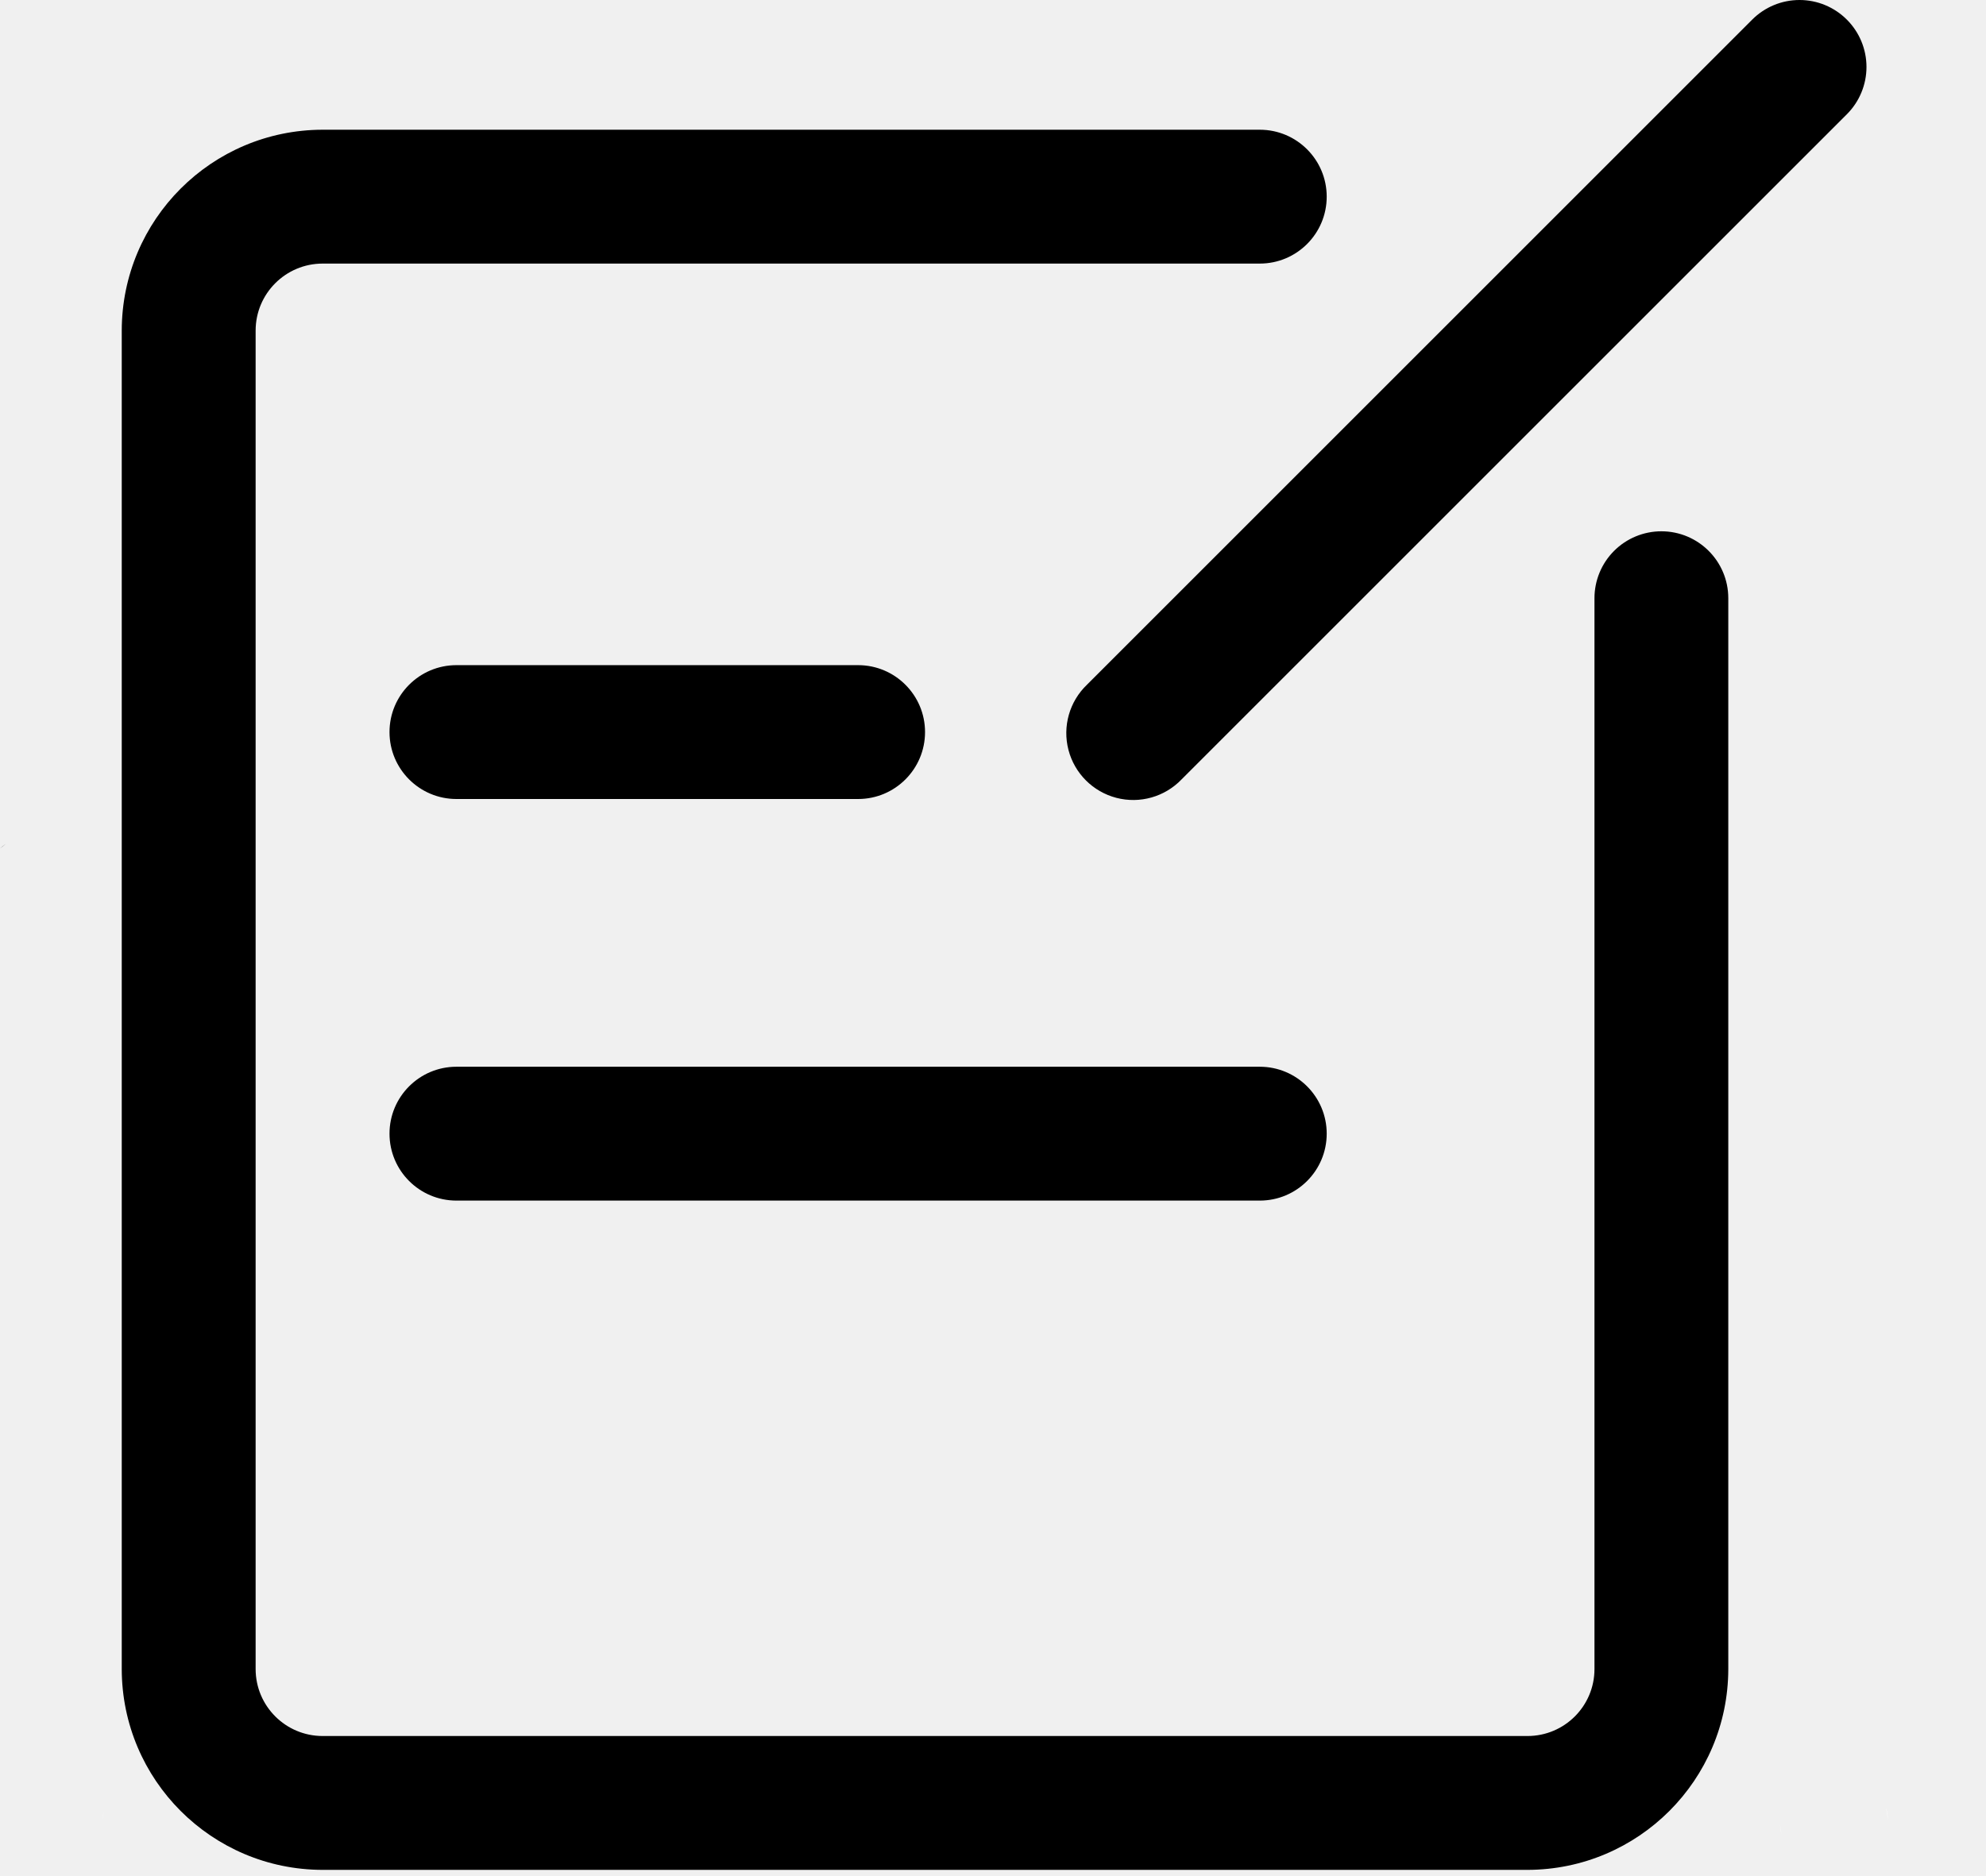
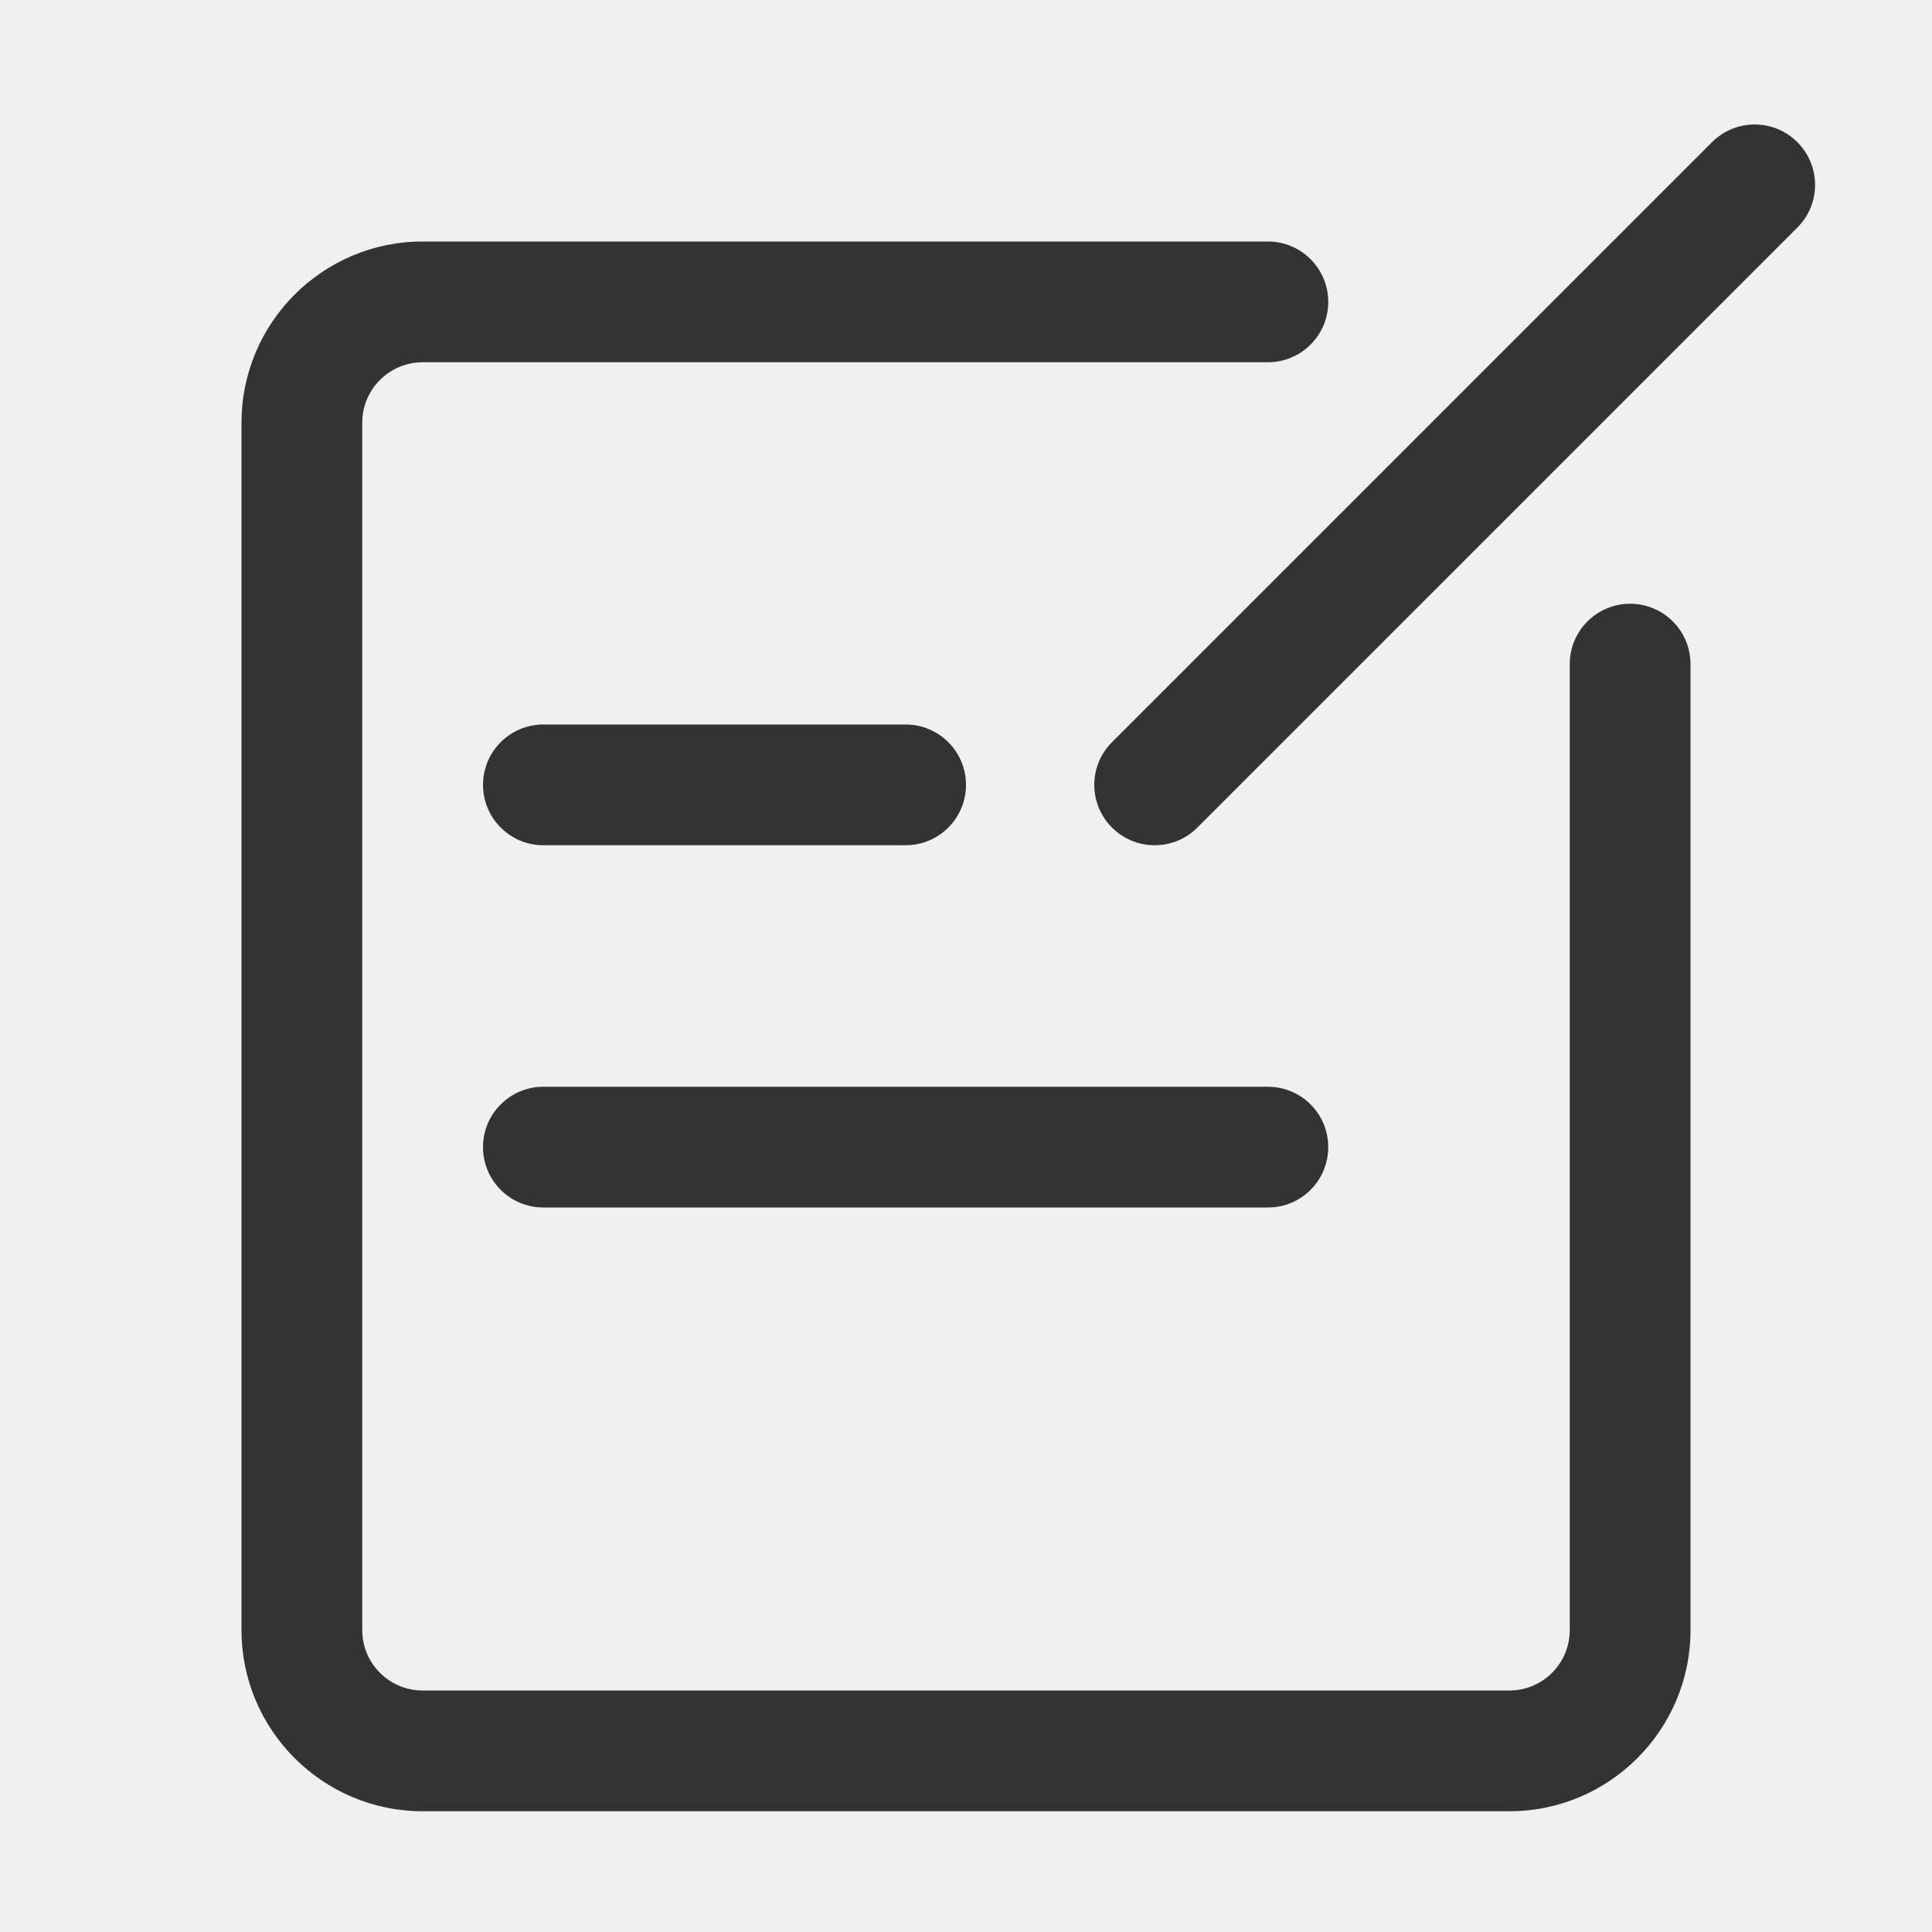
- <svg xmlns="http://www.w3.org/2000/svg" t="1792415249888" class="icon" viewBox="0 0 1084 1024" version="1.1" p-id="3168" width="135.5" height="128">
-   <path d="M1082.898 461.192l1.776 1.406q-0.876-0.74-1.776-1.406zM0 463.215l3.207-2.541a30.839 30.839 0 0 0-3.207 2.541z" p-id="3169" />
-   <path d="M112.808 996.862c-0.284 1.9-0.58 3.787-0.839 5.699a28.446 28.446 0 0 0 0.839-5.699zM84.375 1024zM55.979 993.42q0.308-2.134 0.641-4.268a28.372 28.372 0 0 0-0.641 4.268z" fill="#FFFFFF" p-id="3170" />
-   <path d="M1029.46 986.796c0.358 2.233 0.678 4.478 0.999 6.723a29.433 29.433 0 0 0-0.999-6.723zM972.384 1001.463c-0.247-1.764-0.506-3.516-0.777-5.267a29.433 29.433 0 0 0 0.777 5.267z" fill="#FFFFFF" p-id="3171" />
-   <path d="M906.833 290.049a36.525 36.525 0 0 0-36.538 36.562v584.592a36.55 36.55 0 0 1-36.575 36.538H176.065a36.575 36.575 0 0 1-36.538-36.538V180.436a36.599 36.599 0 0 1 36.538-36.538h511.541a36.538 36.538 0 1 0 0-73.076H176.065a109.786 109.786 0 0 0-109.613 109.613v730.768a109.786 109.786 0 0 0 109.613 109.613h657.656a109.786 109.786 0 0 0 109.613-109.613V326.612a36.525 36.525 0 0 0-36.501-36.562z" p-id="3172" />
-   <path d="M1008.046 10.711a36.501 36.501 0 0 0-51.661 0L593.264 373.832a36.538 36.538 0 1 0 51.661 51.661L1008.046 62.385a36.501 36.501 0 0 0 0-51.673zM468.367 363.125H249.14a36.538 36.538 0 0 0 0 73.076h219.227a36.538 36.538 0 1 0 0-73.076zM212.603 618.902a36.525 36.525 0 0 0 36.538 36.538h438.466a36.538 36.538 0 1 0 0-73.076H249.14a36.525 36.525 0 0 0-36.538 36.538z" p-id="3173" />
+ <svg xmlns="http://www.w3.org/2000/svg" t="1793069493086" class="icon" viewBox="0 0 1024 1024" version="1.1" p-id="3871" width="128" height="128">
+   <path d="M800 960H224c-52.928 0-96-43.072-96-96V224c0-52.928 43.072-96 96-96h448c17.696 0 32 14.336 32 32s-14.304 32-32 32H224c-17.632 0-32 14.368-32 32v640c0 17.664 14.368 32 32 32h576c17.664 0 32-14.336 32-32V352c0-17.664 14.304-32 32-32s32 14.336 32 32v512c0 52.928-43.072 96-96 96zM612 448a31.912 31.912 0 0 1-22.624-9.376c-12.512-12.512-12.512-32.736 0-45.248L907.392 75.36c12.512-12.512 32.736-12.512 45.248 0s12.512 32.736 0 45.248L634.624 438.624C628.384 444.896 620.192 448 612 448z m-132 0H288c-17.664 0-32-14.336-32-32s14.336-32 32-32h192c17.664 0 32 14.336 32 32s-14.336 32-32 32z m192 192H288c-17.664 0-32-14.304-32-32s14.336-32 32-32h384c17.696 0 32 14.304 32 32s-14.304 32-32 32z" fill="#333333" p-id="3872" />
</svg>
